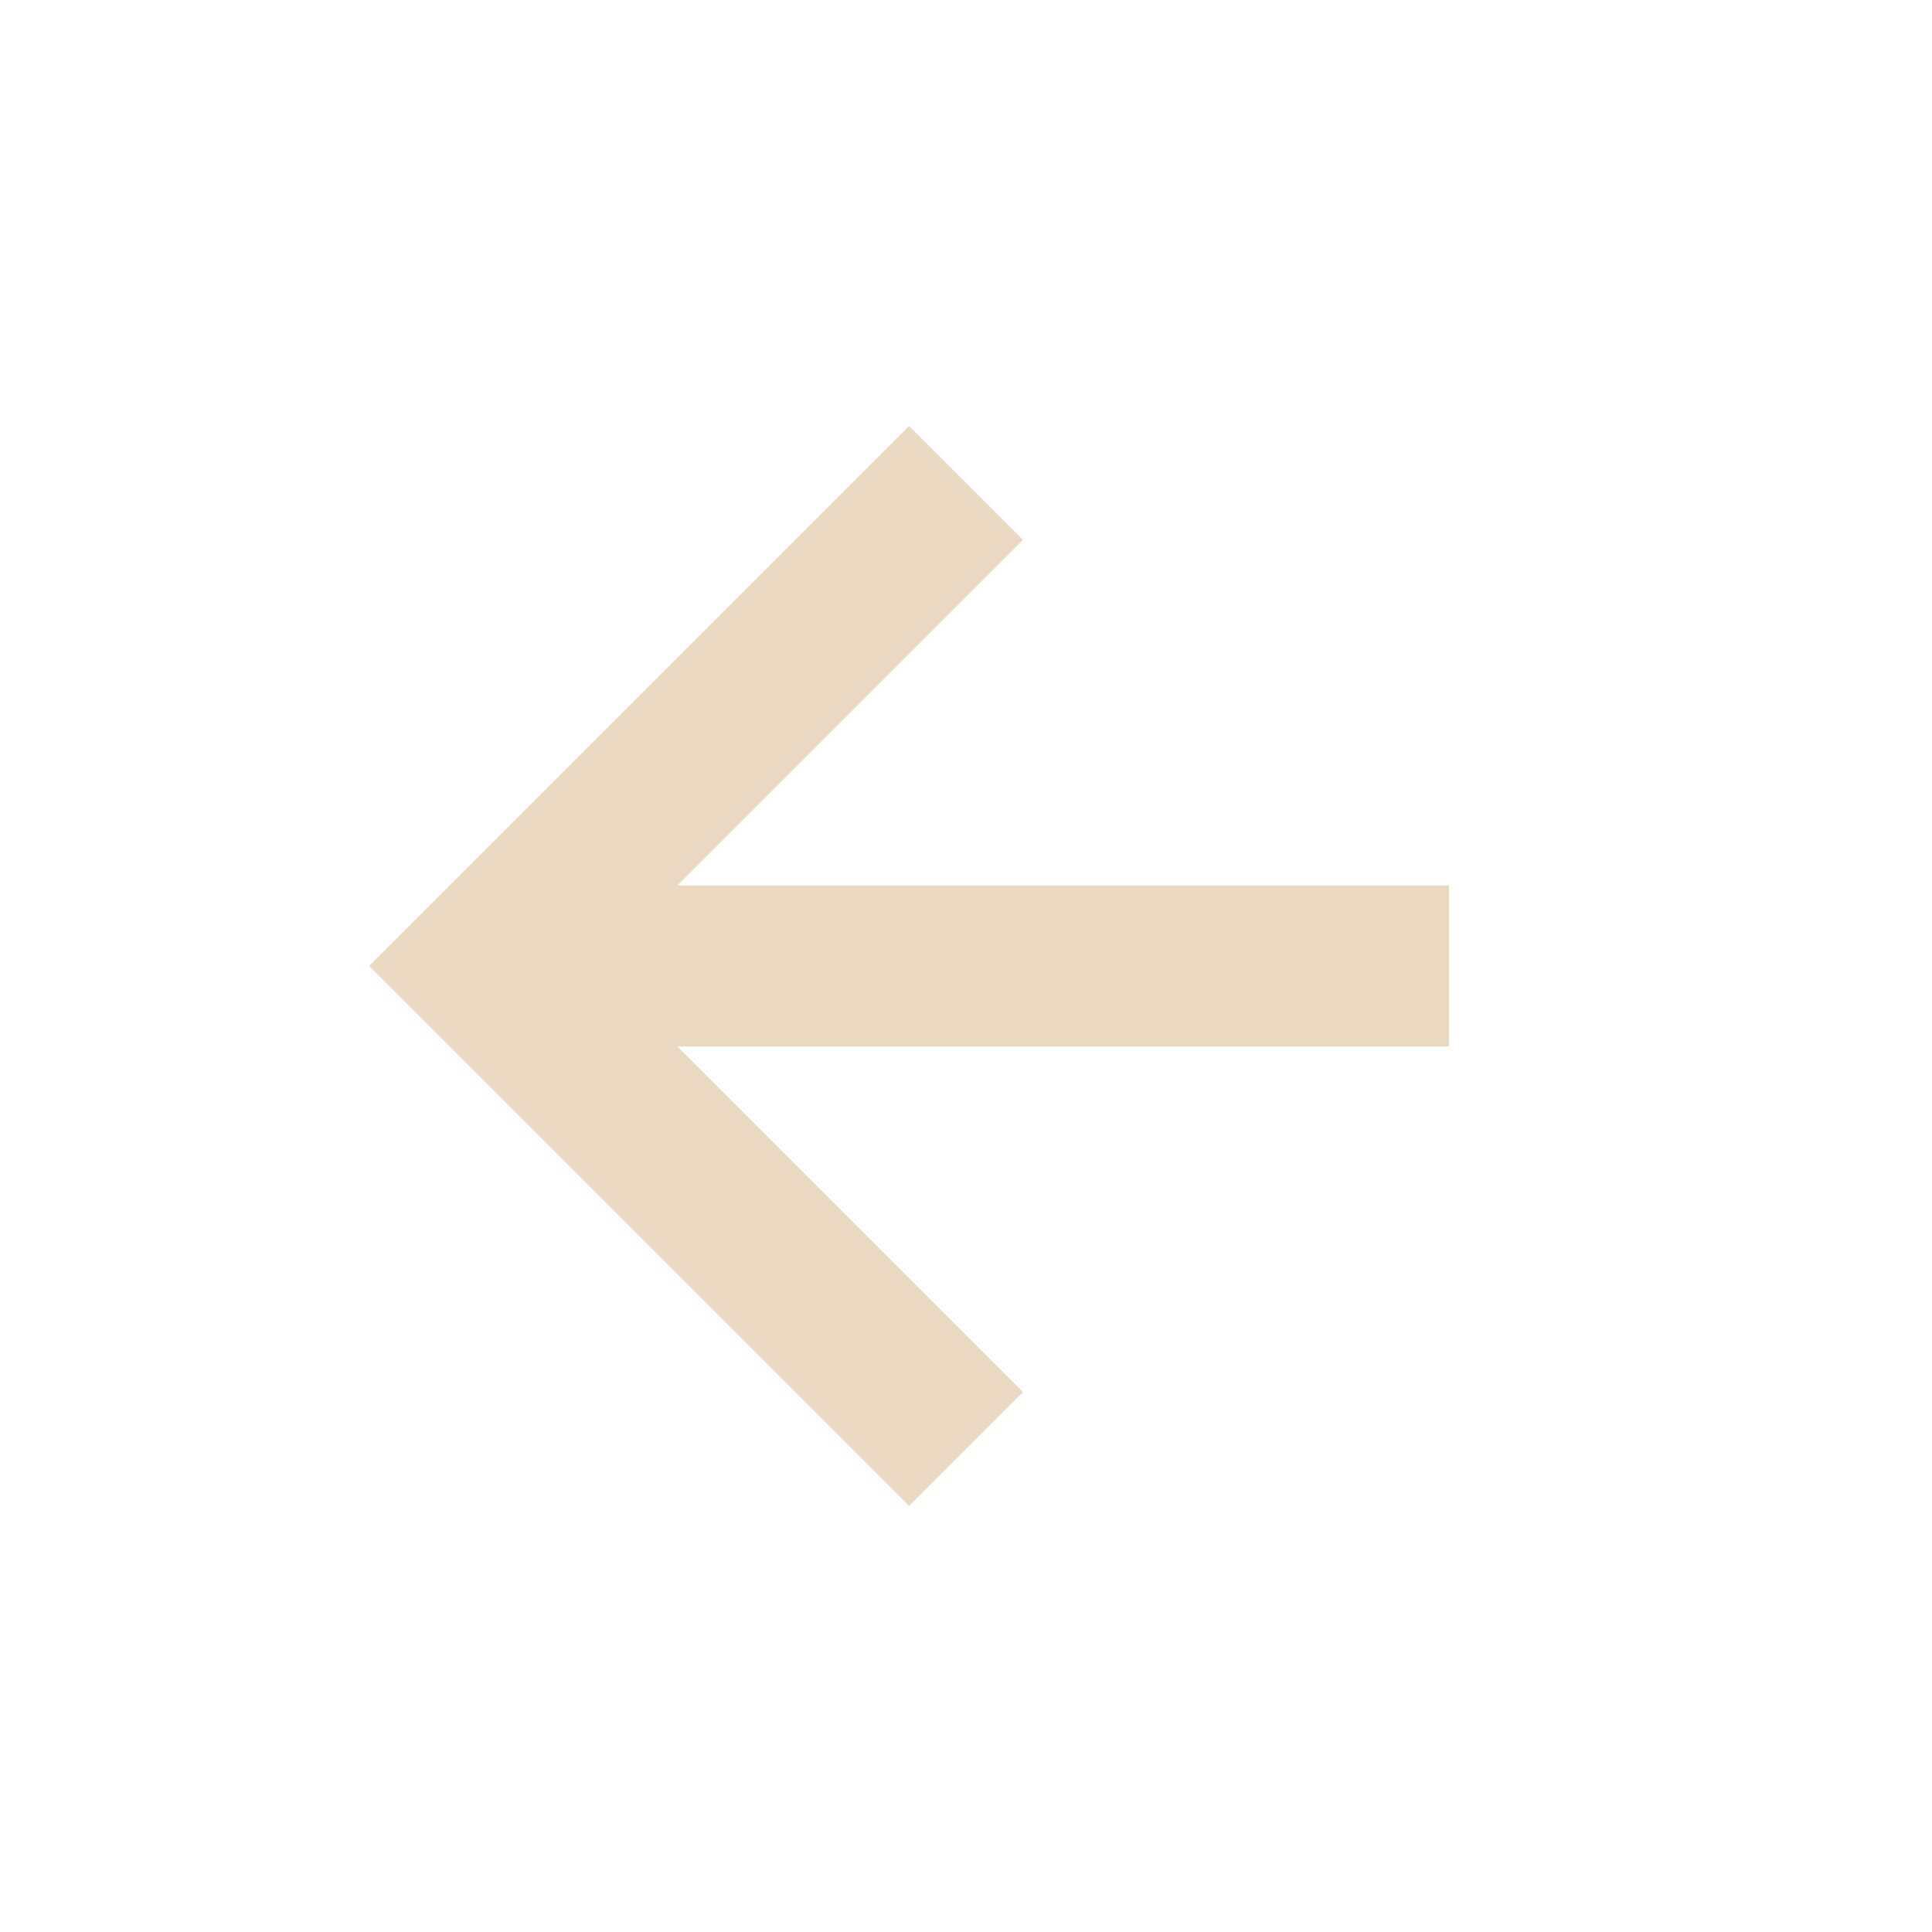
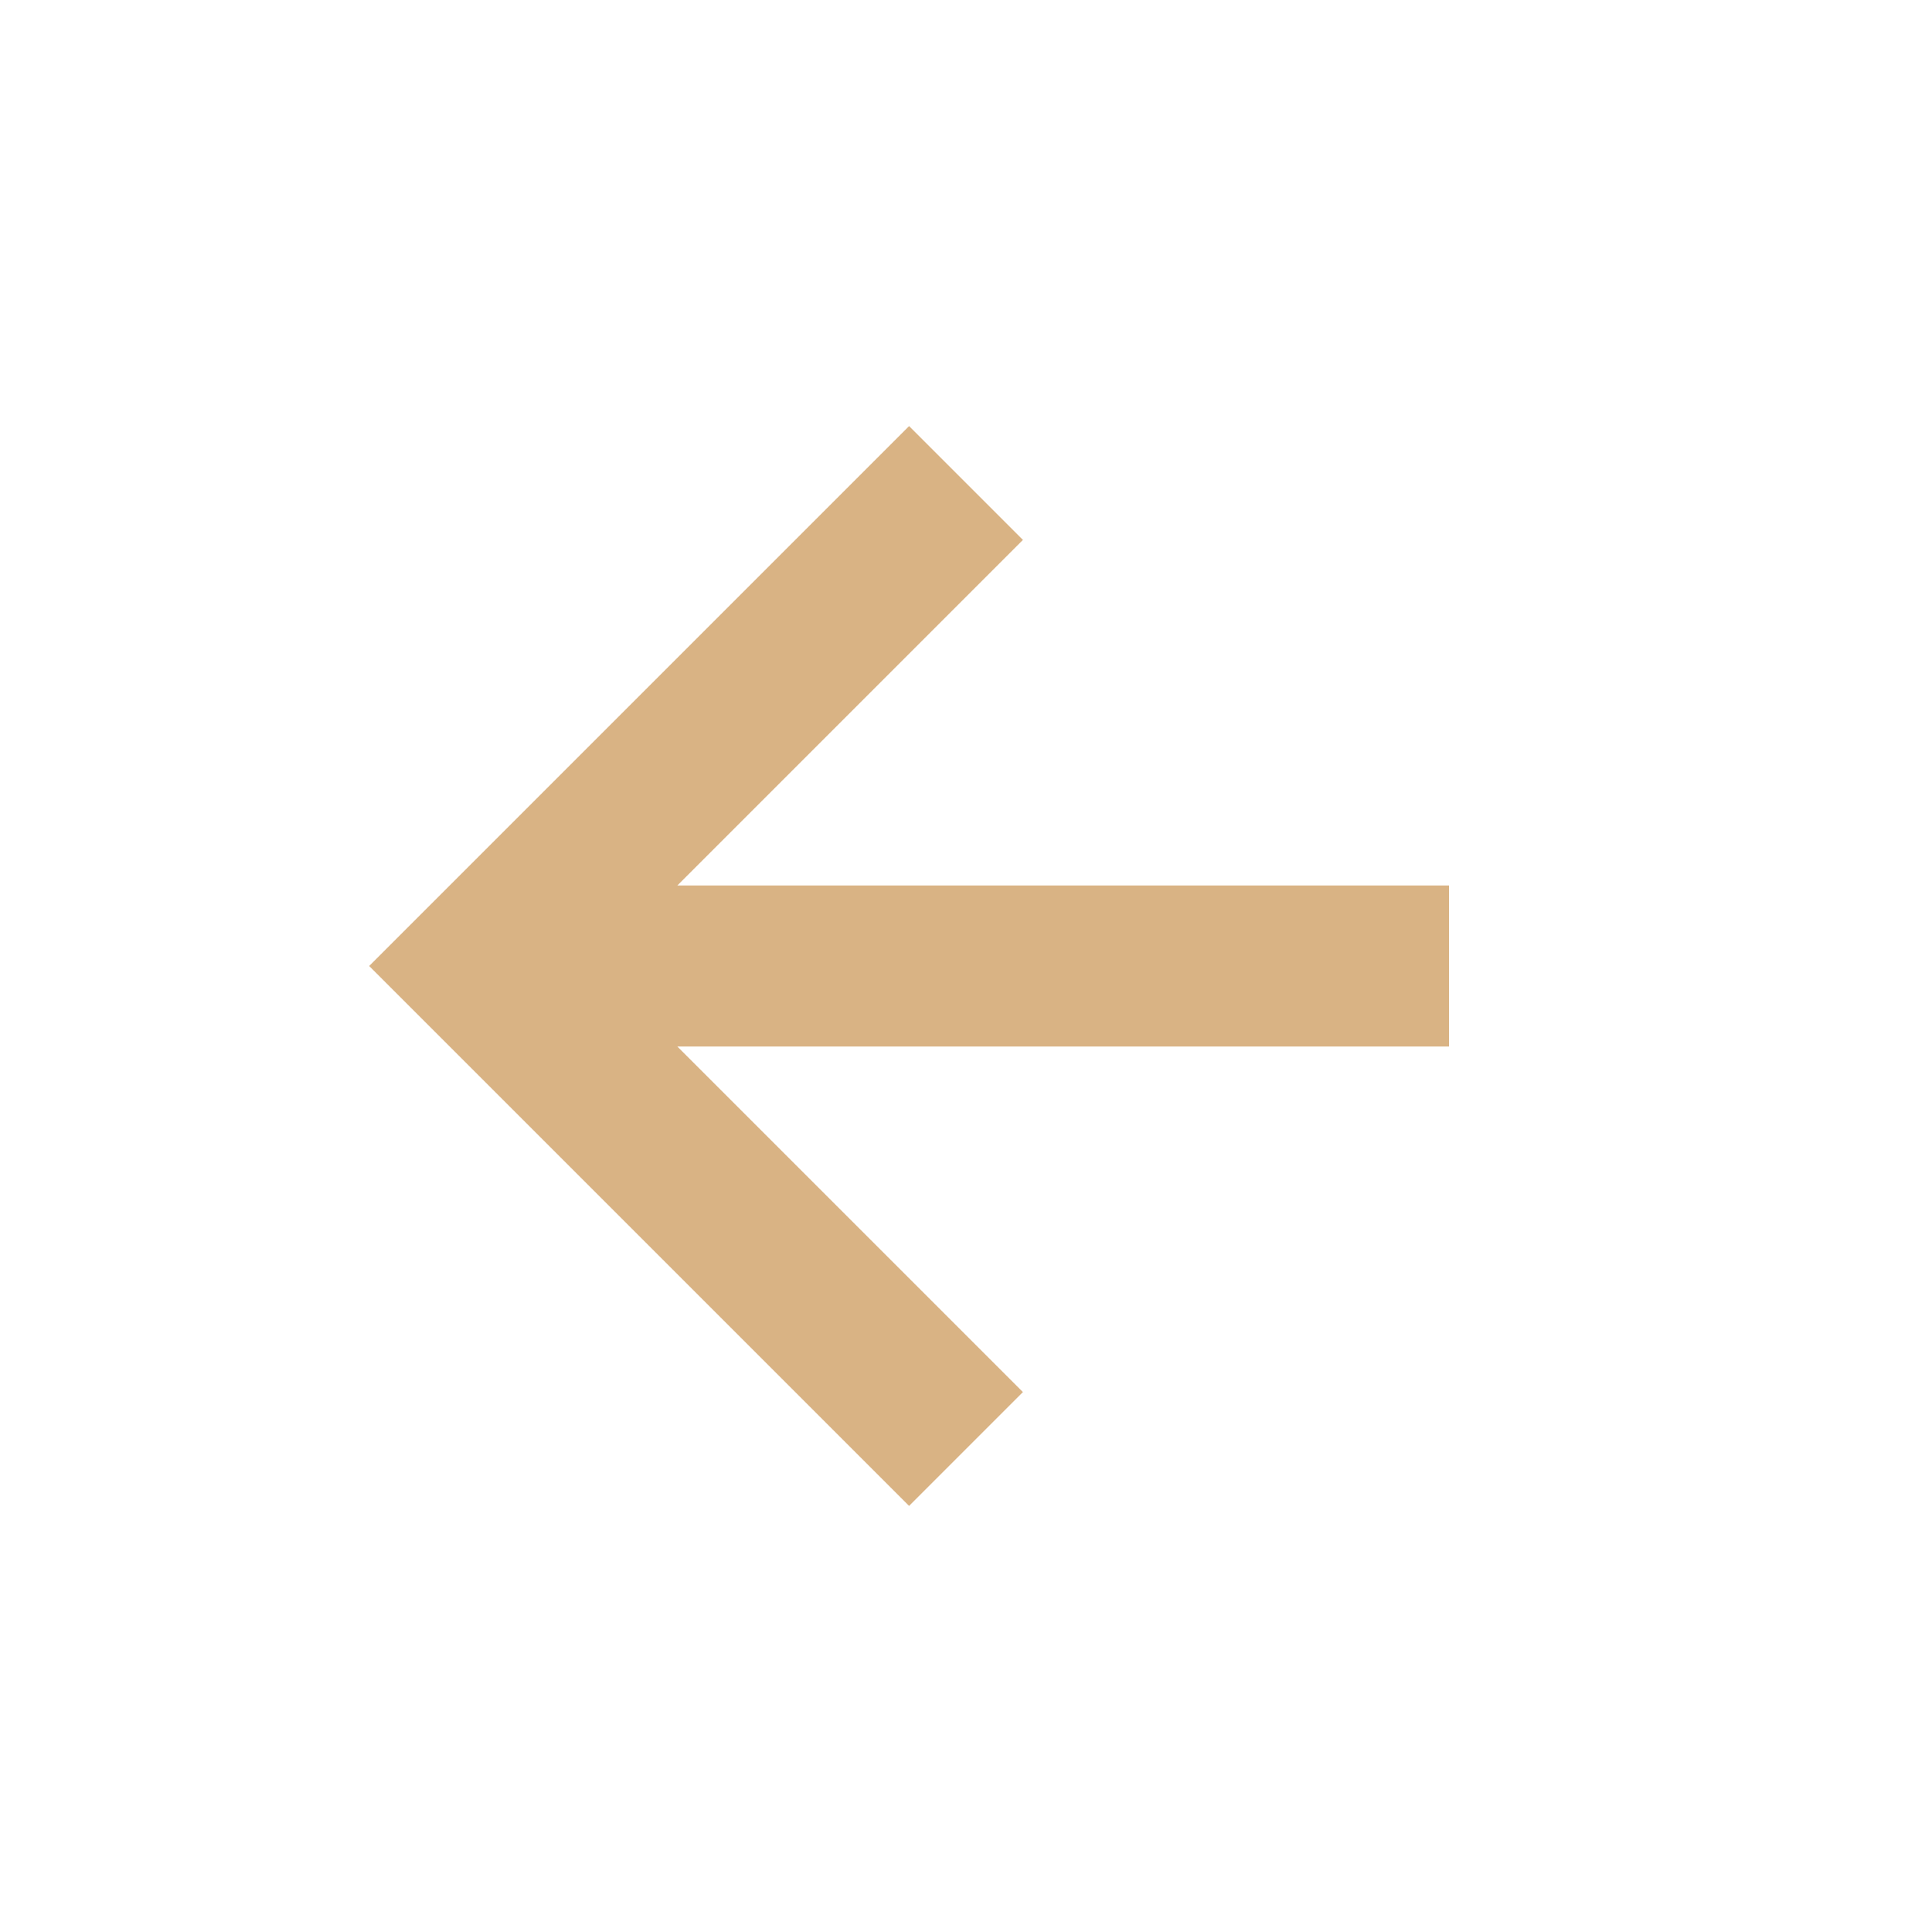
<svg xmlns="http://www.w3.org/2000/svg" width="24" height="24" viewBox="0 0 24 24" fill="none">
-   <path d="M12.707 17.293L8.414 13H18V11H8.414L12.707 6.707L11.293 5.293L4.586 12L11.293 18.707L12.707 17.293Z" fill="#D9B384" fill-opacity="0.5" />
+   <path d="M12.707 17.293L8.414 13H18V11H8.414L12.707 6.707L11.293 5.293L4.586 12L11.293 18.707L12.707 17.293Z" fill="#D9B384" />
</svg>
